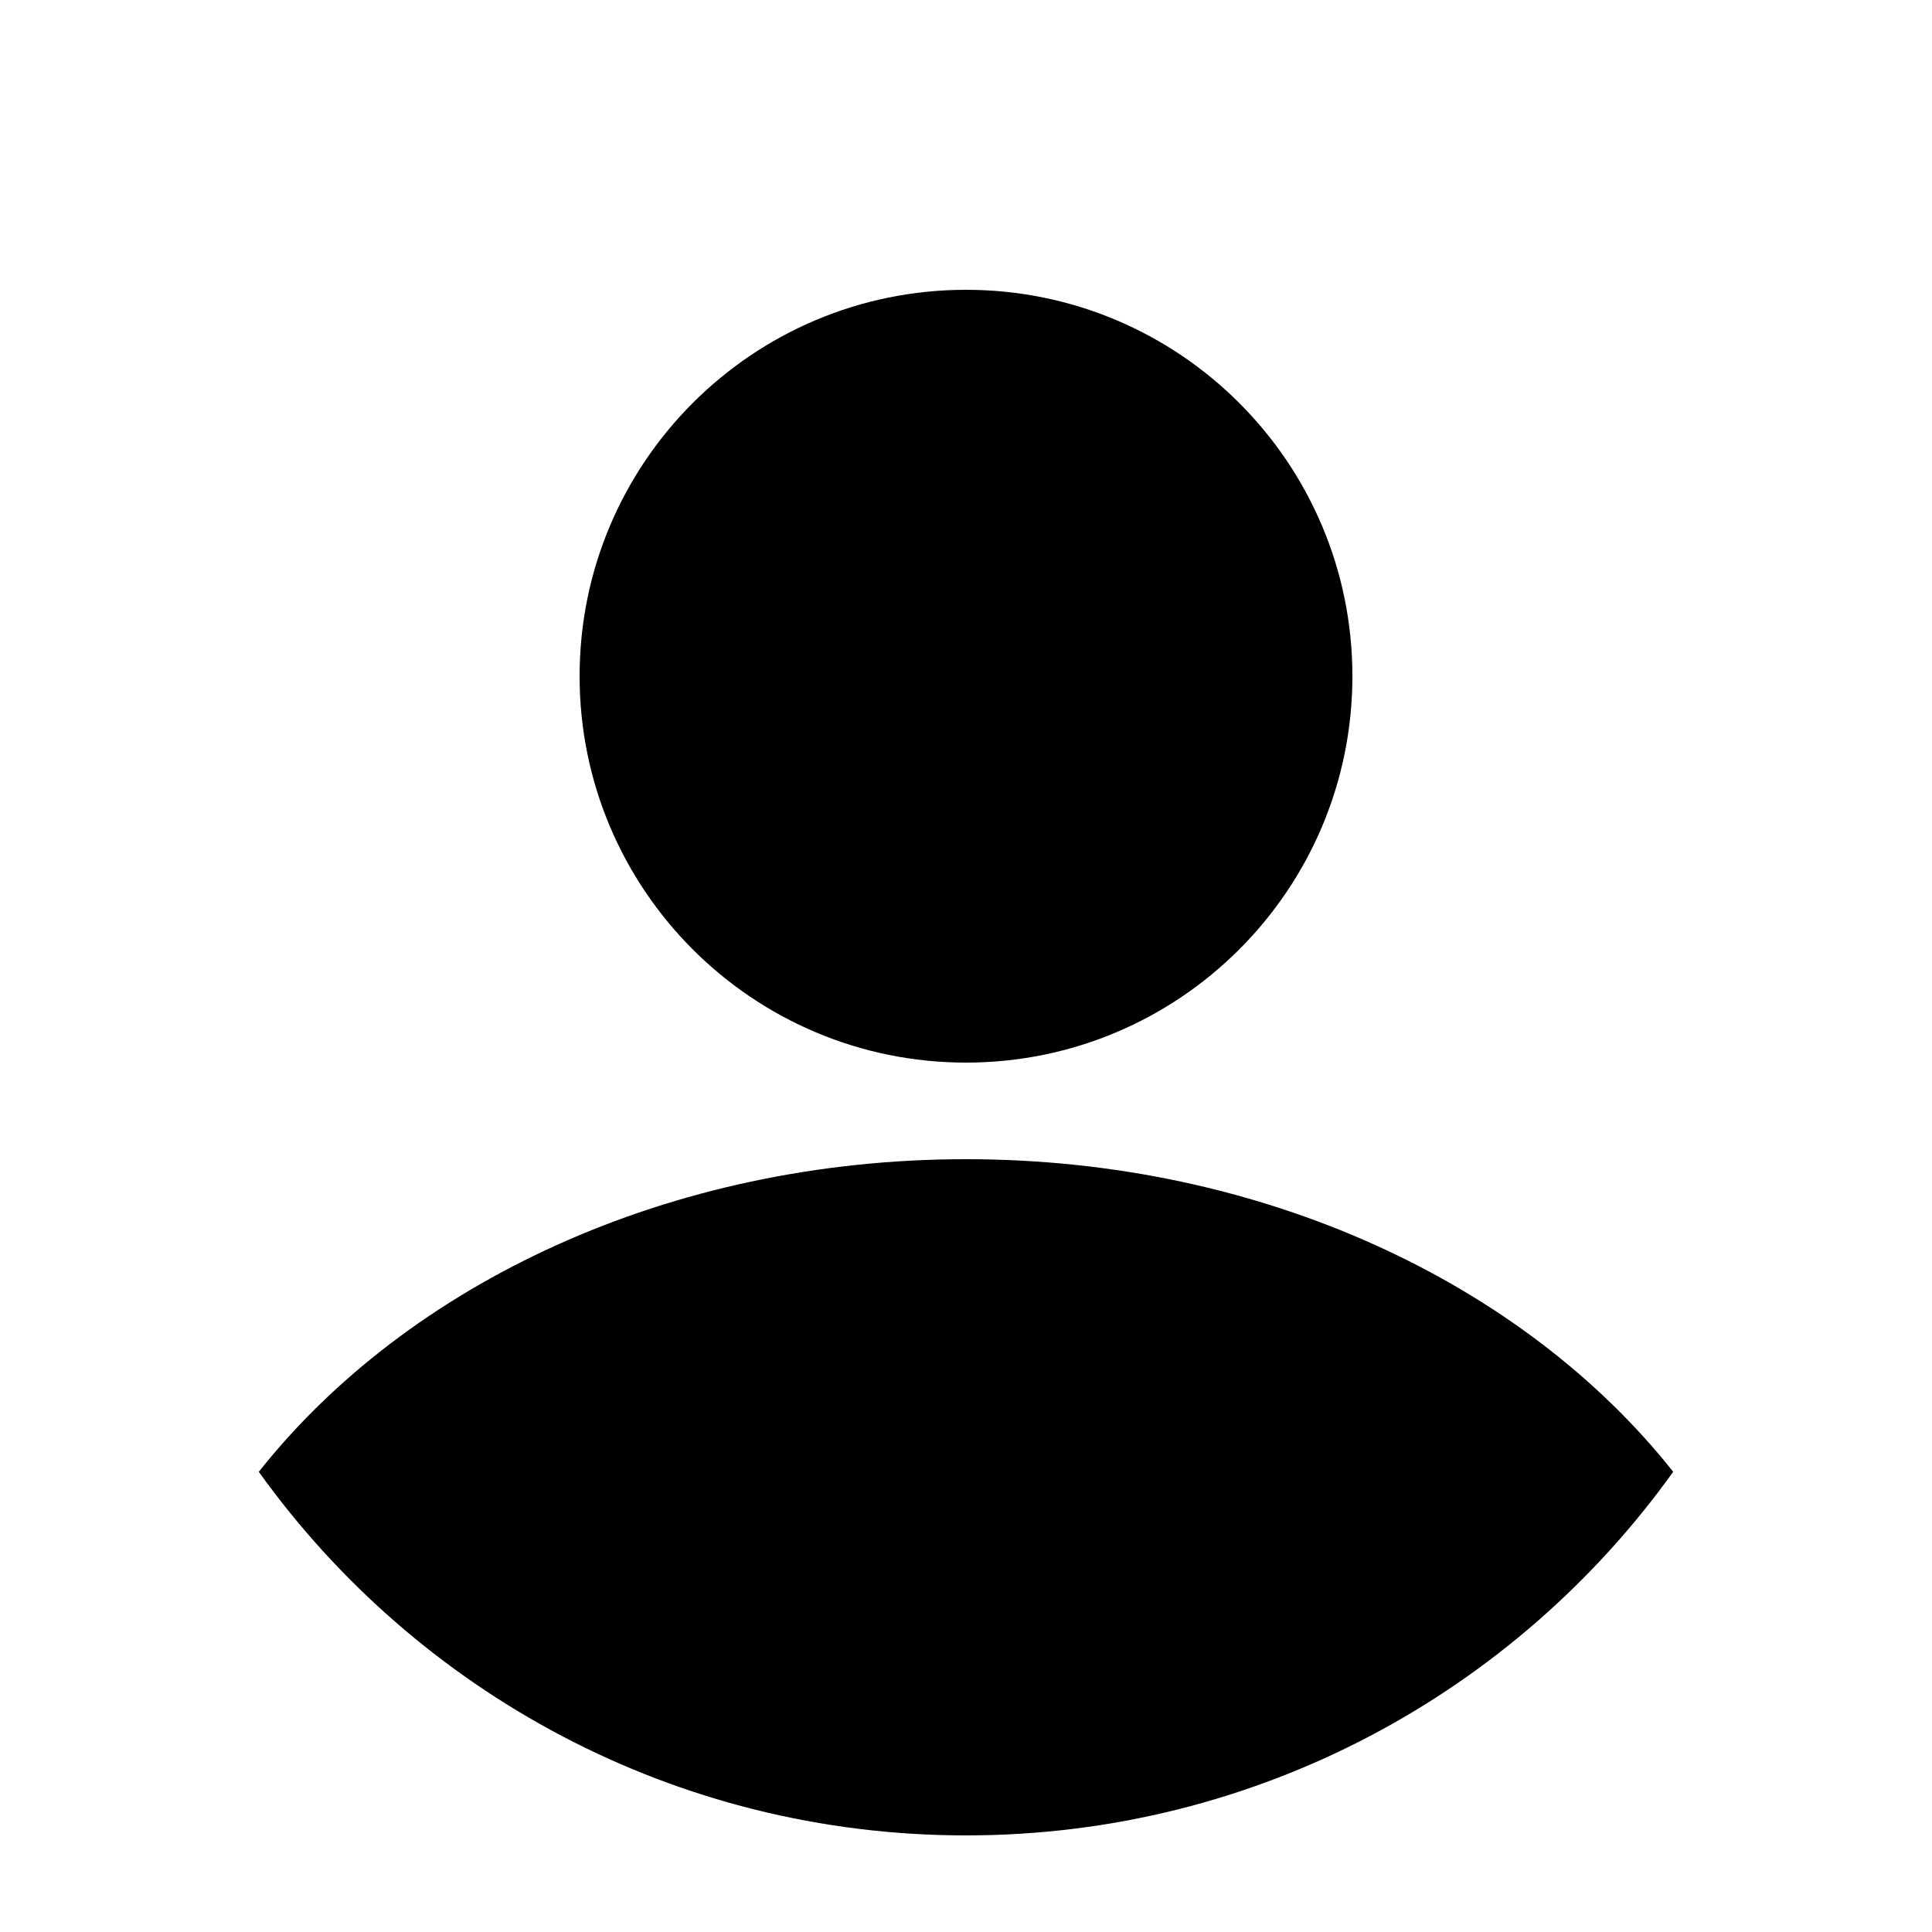
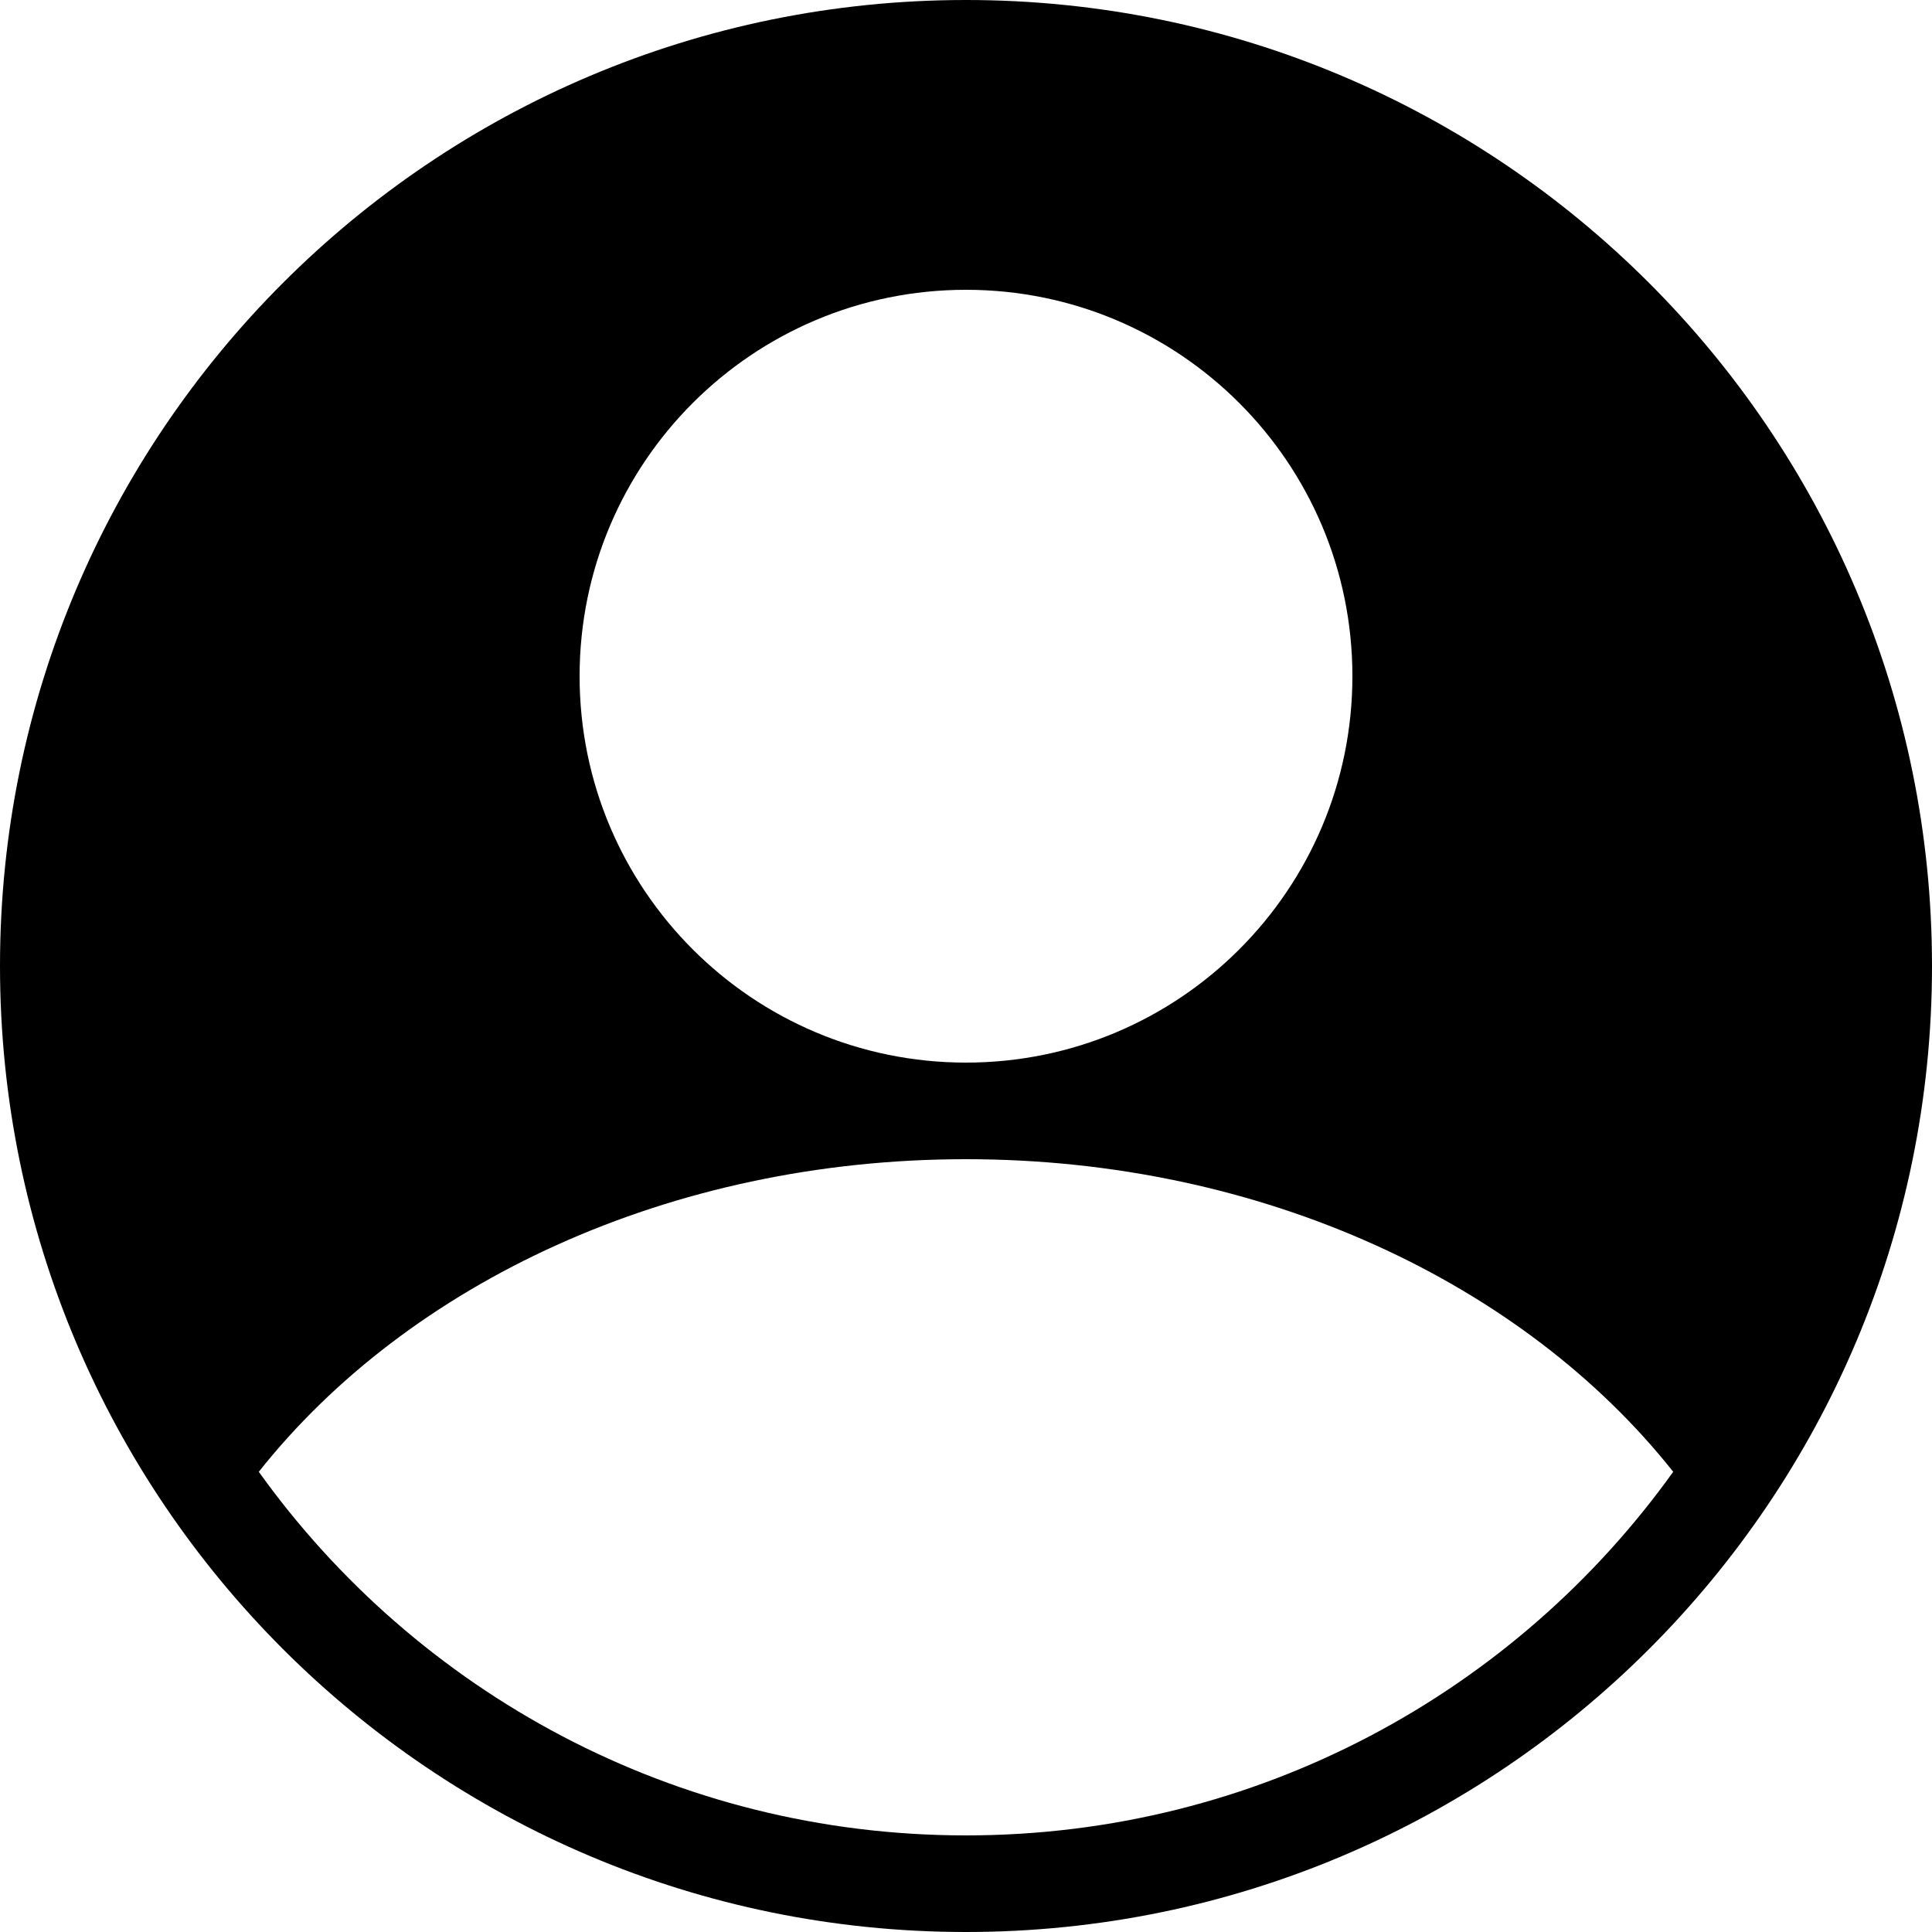
<svg xmlns="http://www.w3.org/2000/svg" viewBox="0 0 20 20" fill="none">
-   <circle cx="10" cy="7" r="4" fill="currentColor" />
-   <path fill-rule="evenodd" clip-rule="evenodd" d="M2.679 15.236C4.221 13.29 6.923 12 10 12C13.076 12 15.779 13.29 17.321 15.236C15.688 17.515 13.017 19 10 19C6.982 19 4.312 17.515 2.679 15.236Z" fill="currentColor" />
+   <path fill-rule="evenodd" clip-rule="evenodd" d="       M10 0       A10 10 0 1 1 10 20       A10 10 0 1 1 10 0       Z        M10 3       A4 4 0 1 0 10 11       A4 4 0 1 0 10 3       Z        M2.679 15.236       C4.221 13.29 6.923 12 10 12       C13.076 12 15.779 13.29 17.321 15.236       C15.688 17.515 13.017 19 10 19       C6.982 19 4.312 17.515 2.679 15.236       Z     " fill="currentColor" />
</svg>
